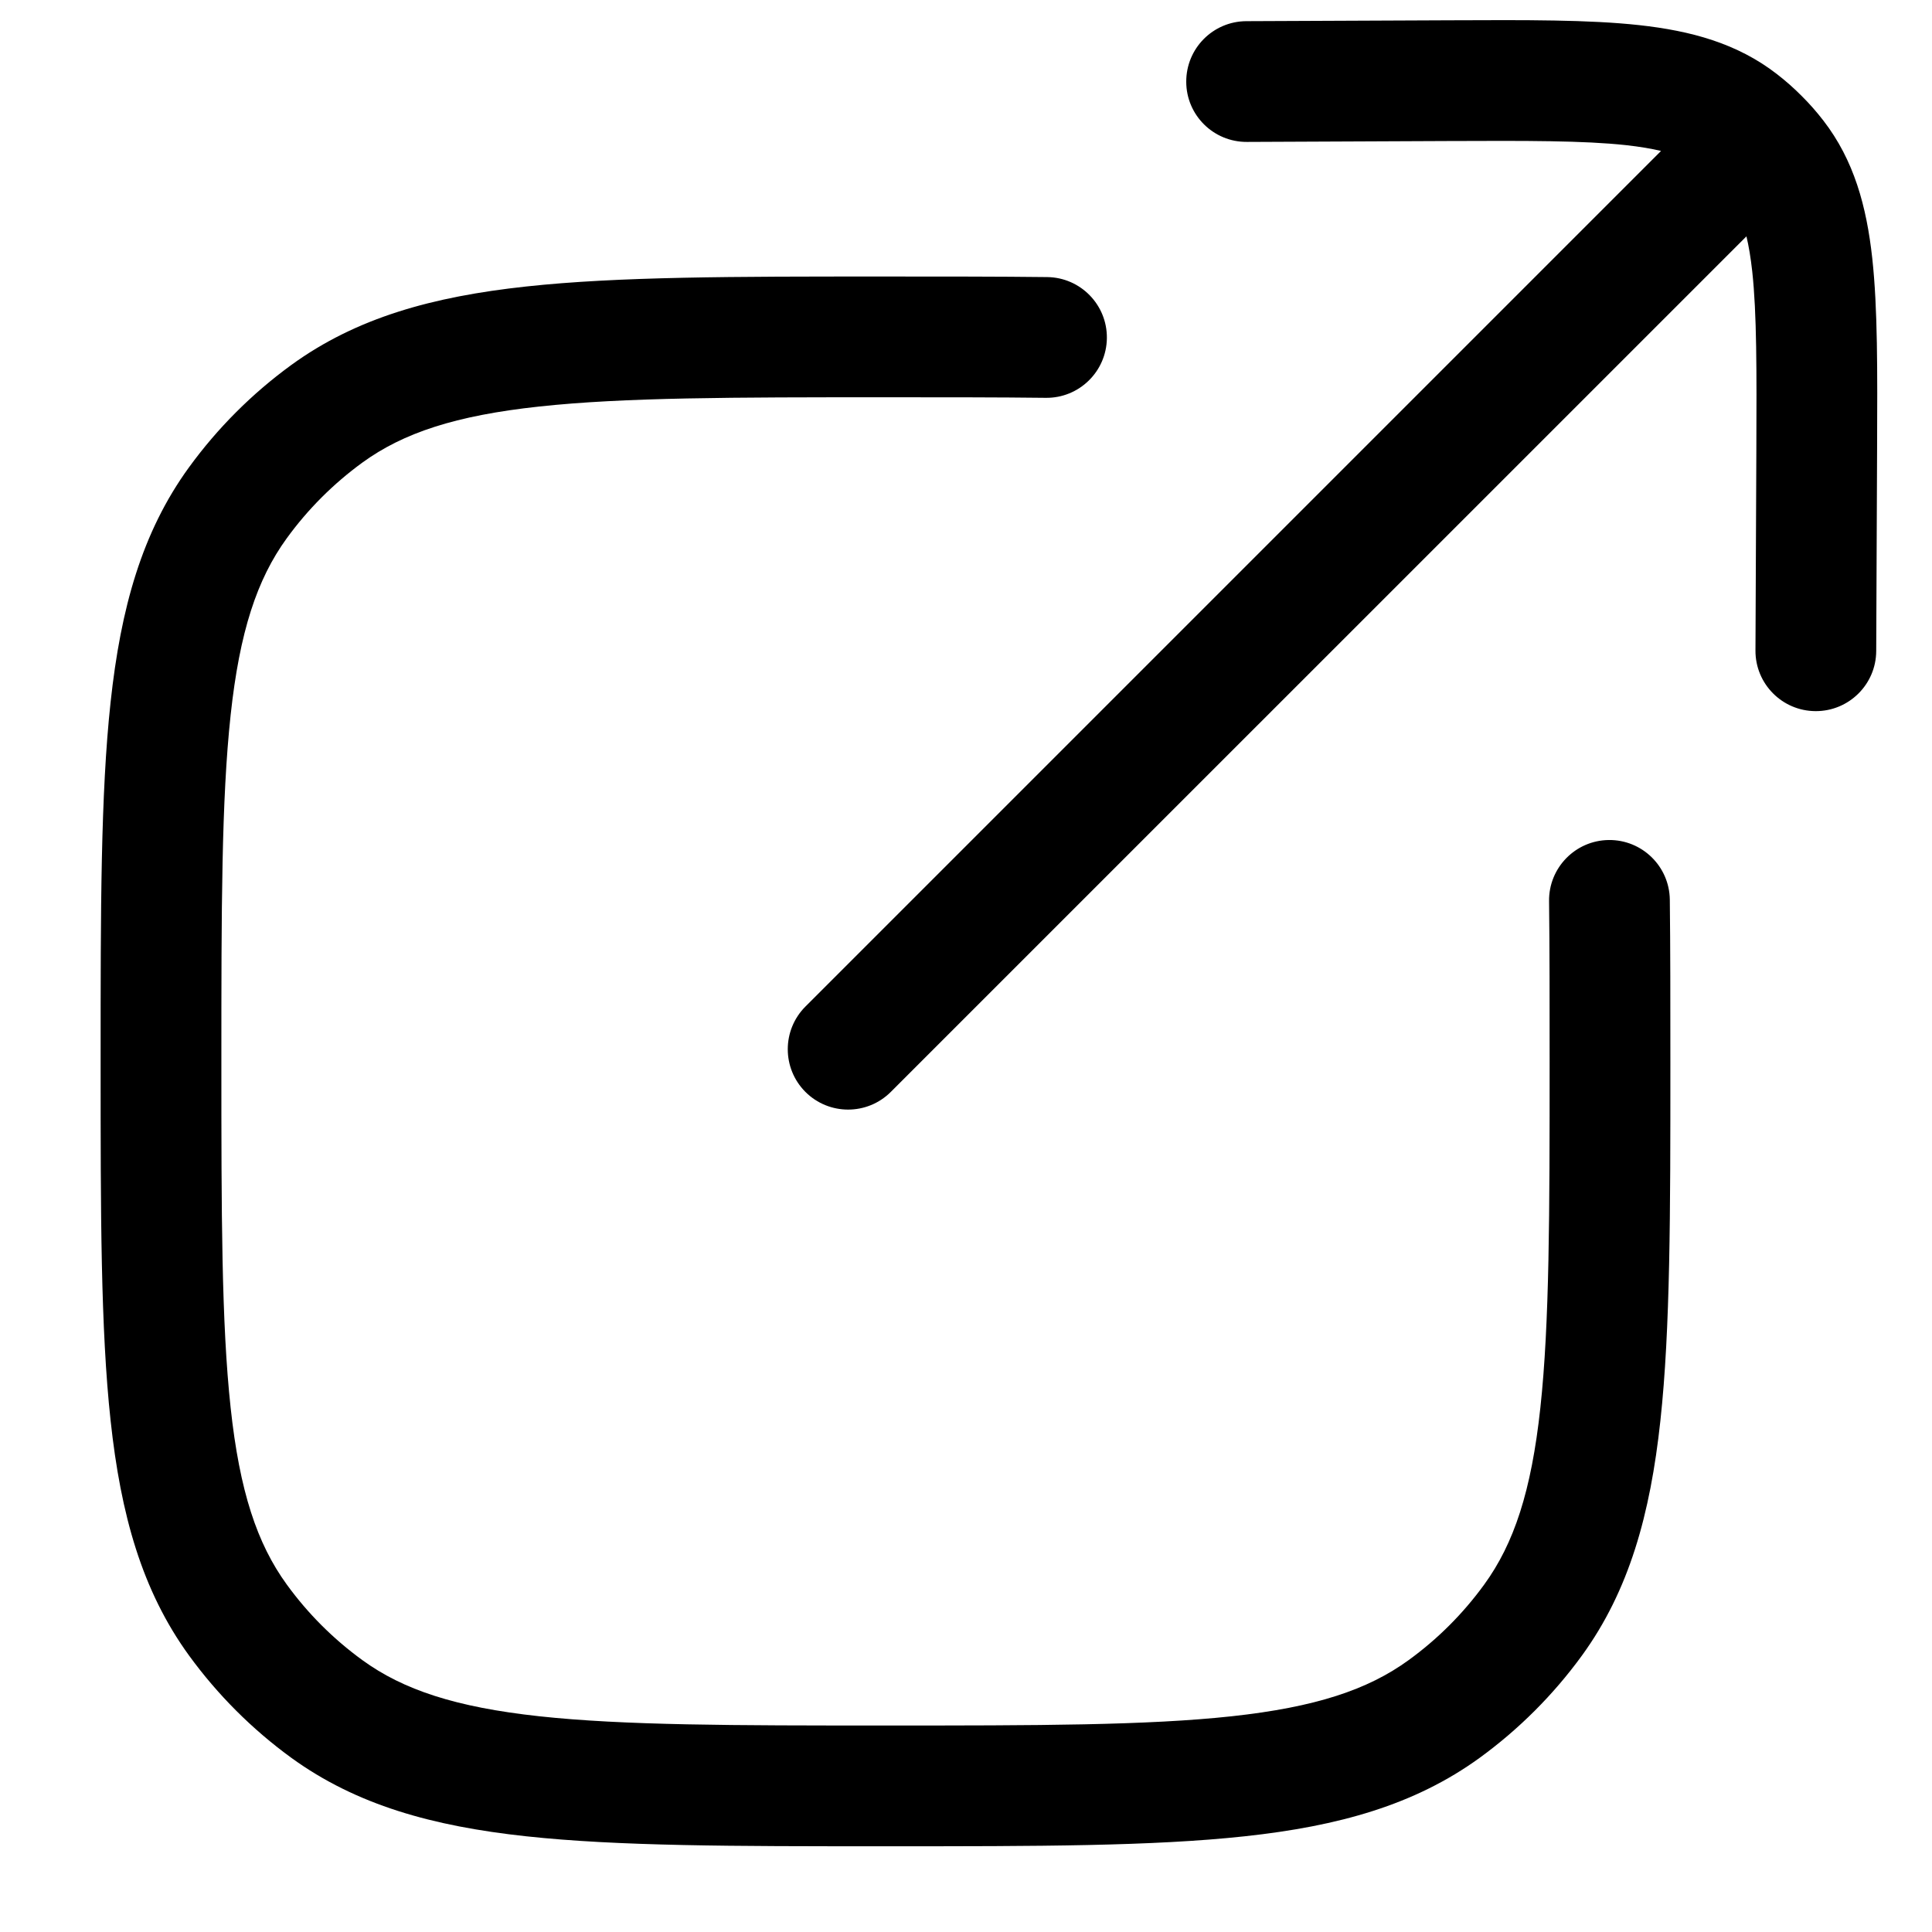
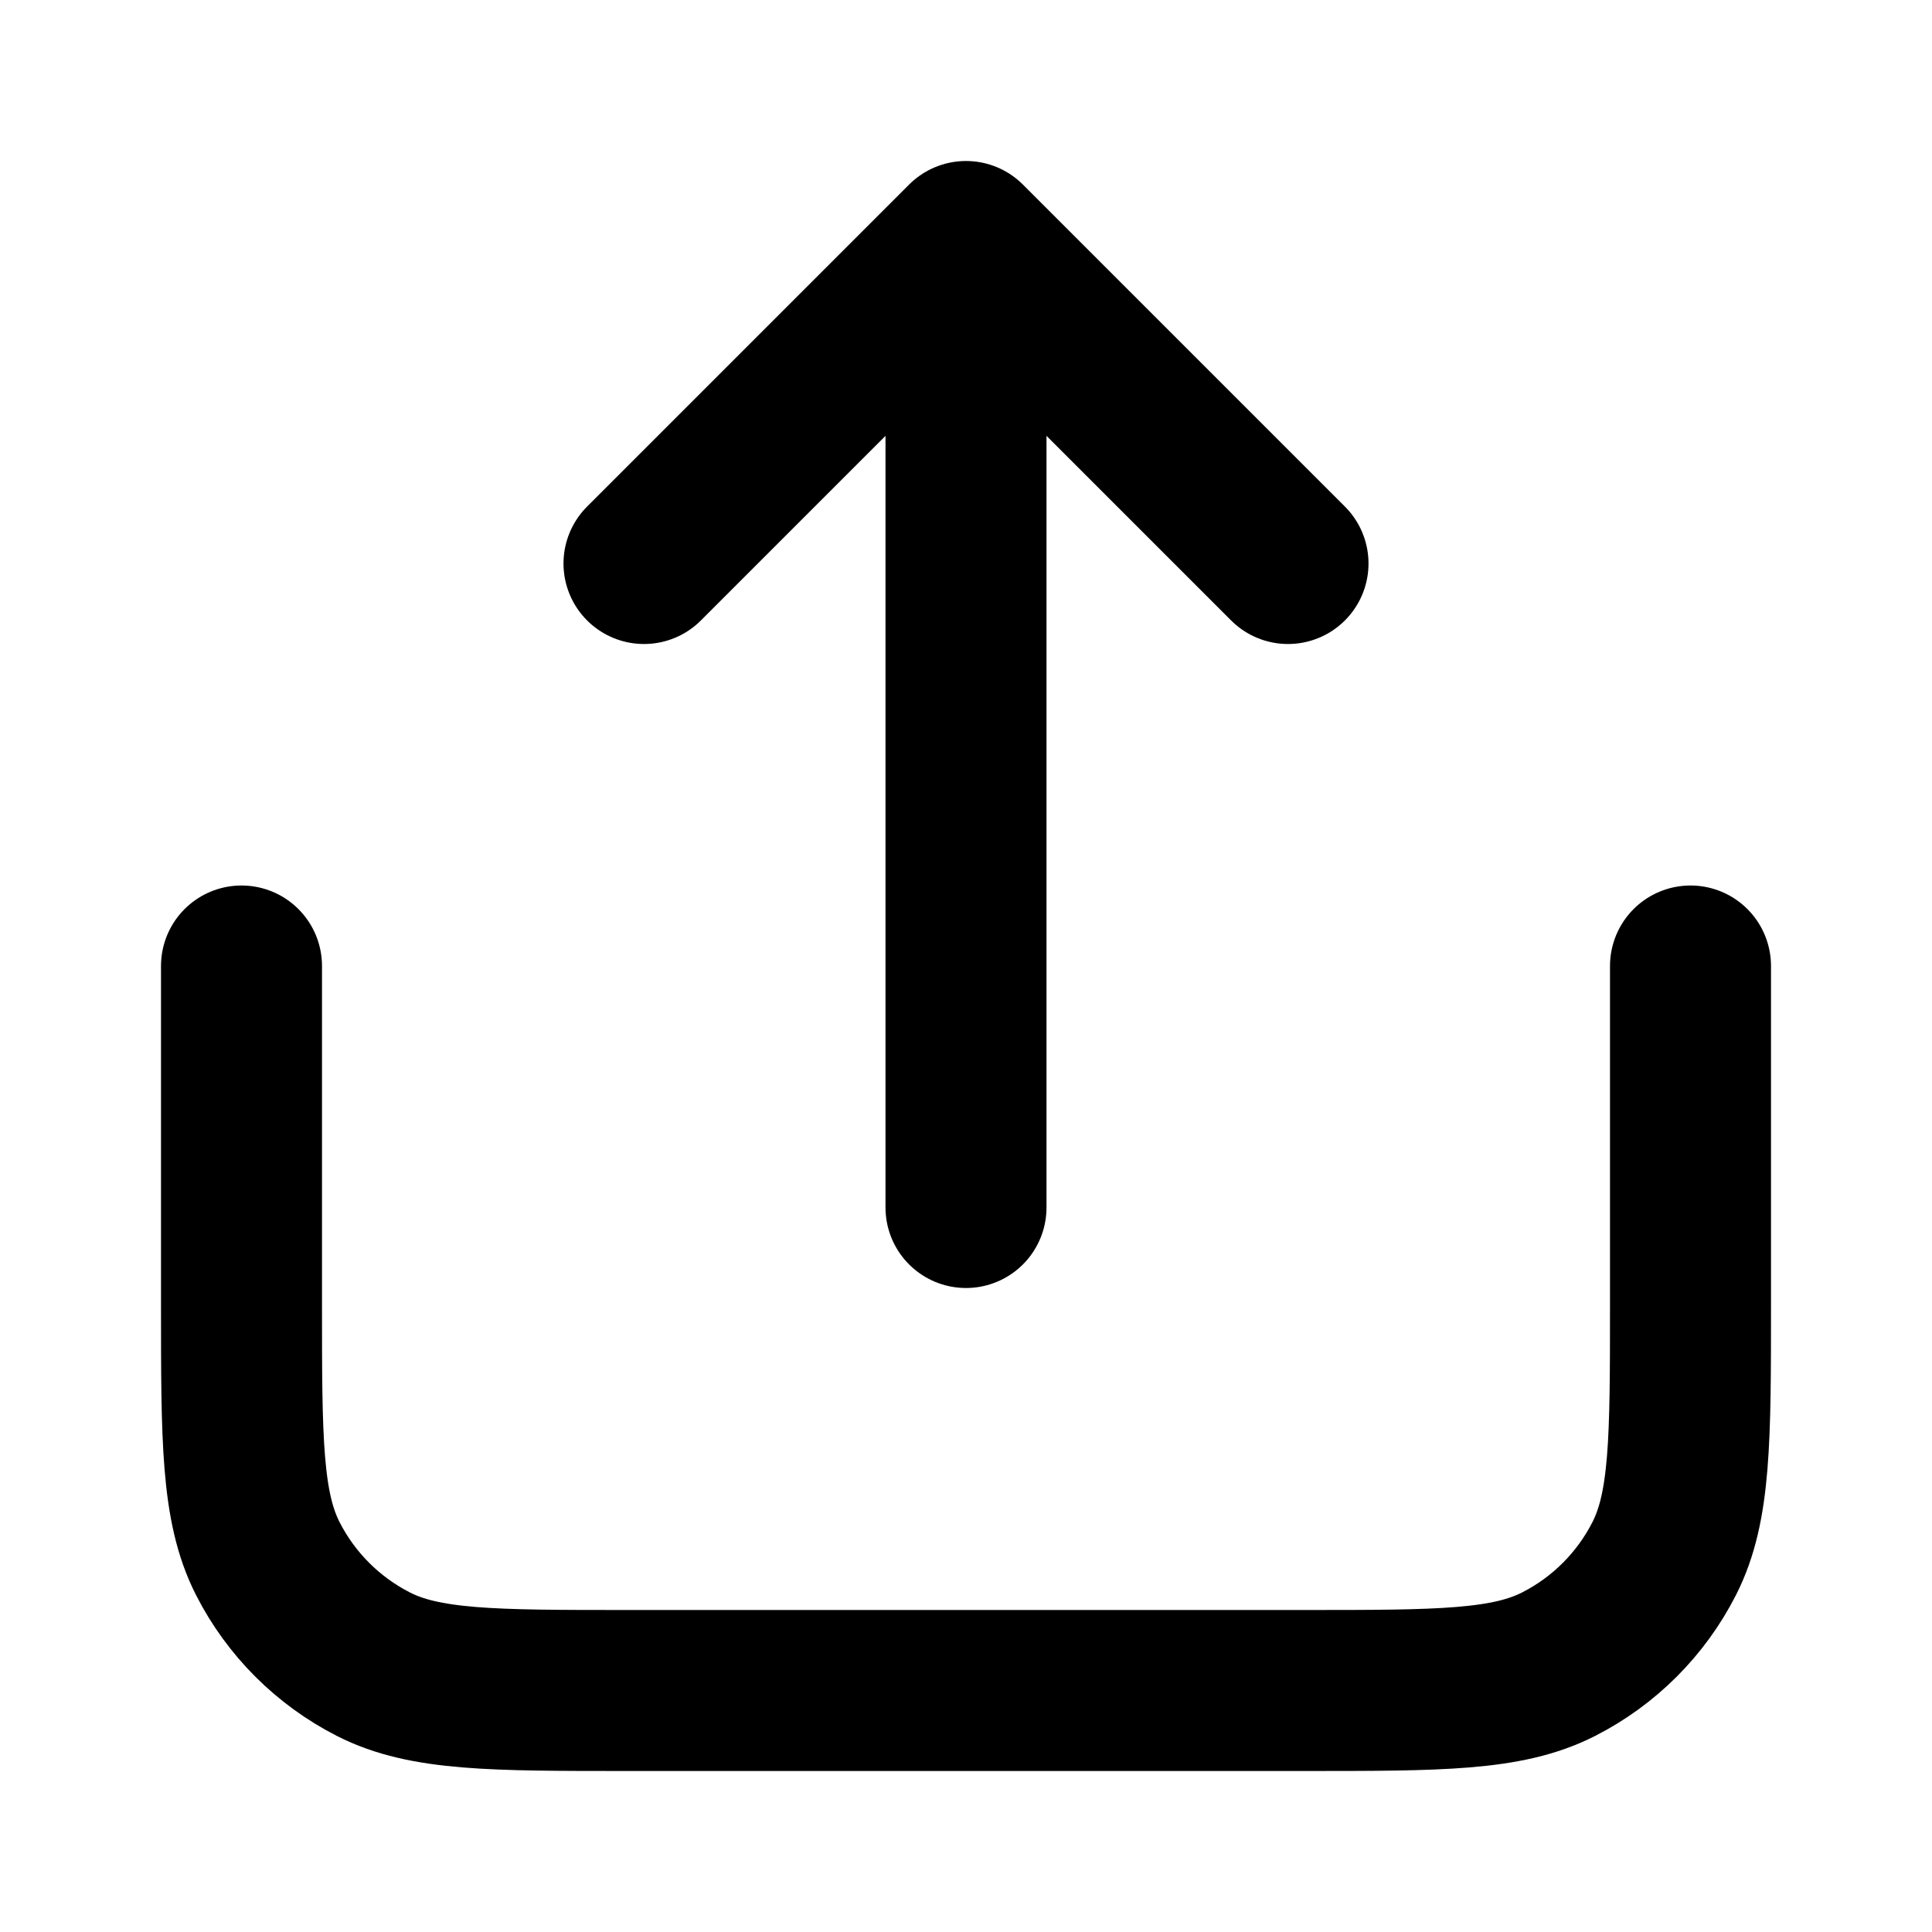
<svg xmlns="http://www.w3.org/2000/svg" width="current" height="current" viewBox="0 0 24 24" fill="none">
-   <path d="M17.971 1.752C18.978 1.748 19.671 1.746 20.198 1.803C20.369 1.822 20.512 1.846 20.634 1.875L10.005 12.504C9.713 12.797 9.713 13.271 10.005 13.564C10.298 13.857 10.773 13.857 11.066 13.564L21.695 2.936C21.724 3.058 21.748 3.201 21.767 3.372C21.824 3.899 21.822 4.591 21.818 5.599L21.807 8.081C21.805 8.495 22.139 8.832 22.553 8.834C22.967 8.836 23.305 8.502 23.307 8.088L23.318 5.561C23.322 4.609 23.326 3.831 23.258 3.209C23.187 2.562 23.031 1.99 22.65 1.497C22.567 1.39 22.479 1.289 22.383 1.194C22.286 1.096 22.182 1.004 22.073 0.92C21.58 0.538 21.007 0.383 20.361 0.312C19.739 0.244 18.961 0.248 18.009 0.252L15.482 0.263C15.068 0.265 14.734 0.602 14.736 1.017C14.737 1.431 15.075 1.765 15.489 1.763L17.971 1.752Z" fill="currentColor" />
-   <path d="M13.009 3.442C12.403 3.435 11.736 3.435 11.003 3.435H10.955C9.118 3.435 7.679 3.435 6.536 3.559C5.371 3.685 4.427 3.947 3.62 4.533C3.132 4.888 2.703 5.317 2.348 5.805C1.762 6.611 1.5 7.556 1.374 8.721C1.25 9.863 1.25 11.303 1.25 13.139V13.23C1.25 15.067 1.25 16.506 1.374 17.648C1.5 18.814 1.762 19.758 2.348 20.565C2.703 21.053 3.132 21.482 3.62 21.837C4.427 22.422 5.371 22.685 6.536 22.811C7.679 22.935 9.118 22.935 10.955 22.935H11.045C12.882 22.935 14.321 22.935 15.463 22.811C16.629 22.685 17.573 22.422 18.38 21.837C18.868 21.482 19.297 21.053 19.652 20.565C20.238 19.758 20.5 18.814 20.626 17.648C20.75 16.506 20.75 15.067 20.75 13.23V13.181C20.75 12.448 20.75 11.781 20.743 11.176C20.738 10.762 20.398 10.43 19.984 10.435C19.57 10.44 19.238 10.78 19.243 11.194C19.25 11.79 19.25 12.448 19.25 13.185C19.25 15.076 19.249 16.435 19.135 17.487C19.023 18.525 18.807 19.175 18.438 19.683C18.176 20.044 17.859 20.361 17.498 20.623C16.99 20.992 16.34 21.207 15.302 21.32C14.25 21.434 12.892 21.435 11 21.435C9.108 21.435 7.75 21.434 6.698 21.32C5.66 21.207 5.01 20.992 4.502 20.623C4.141 20.361 3.824 20.044 3.562 19.683C3.193 19.175 2.977 18.525 2.865 17.487C2.751 16.435 2.75 15.076 2.75 13.185C2.75 11.293 2.751 9.935 2.865 8.883C2.977 7.845 3.193 7.195 3.562 6.687C3.824 6.326 4.141 6.009 4.502 5.746C5.01 5.377 5.66 5.162 6.698 5.05C7.75 4.936 9.108 4.935 11 4.935C11.737 4.935 12.395 4.935 12.991 4.942C13.405 4.947 13.745 4.615 13.75 4.201C13.755 3.787 13.423 3.447 13.009 3.442Z" fill="currentColor" />
+   <path d="M21 12V16.2C21 17.88 21 18.72 20.673 19.362C20.385 19.927 19.927 20.385 19.362 20.673C18.72 21 17.88 21 16.2 21H7.8C6.12 21 5.28 21 4.638 20.673C4.074 20.385 3.615 19.927 3.327 19.362C3 18.72 3 17.88 3 16.2V12M16 7L12 3M12 3L8 7M12 3V15" stroke="currentColor" stroke-width="2" stroke-linecap="round" stroke-linejoin="round" />
</svg>
